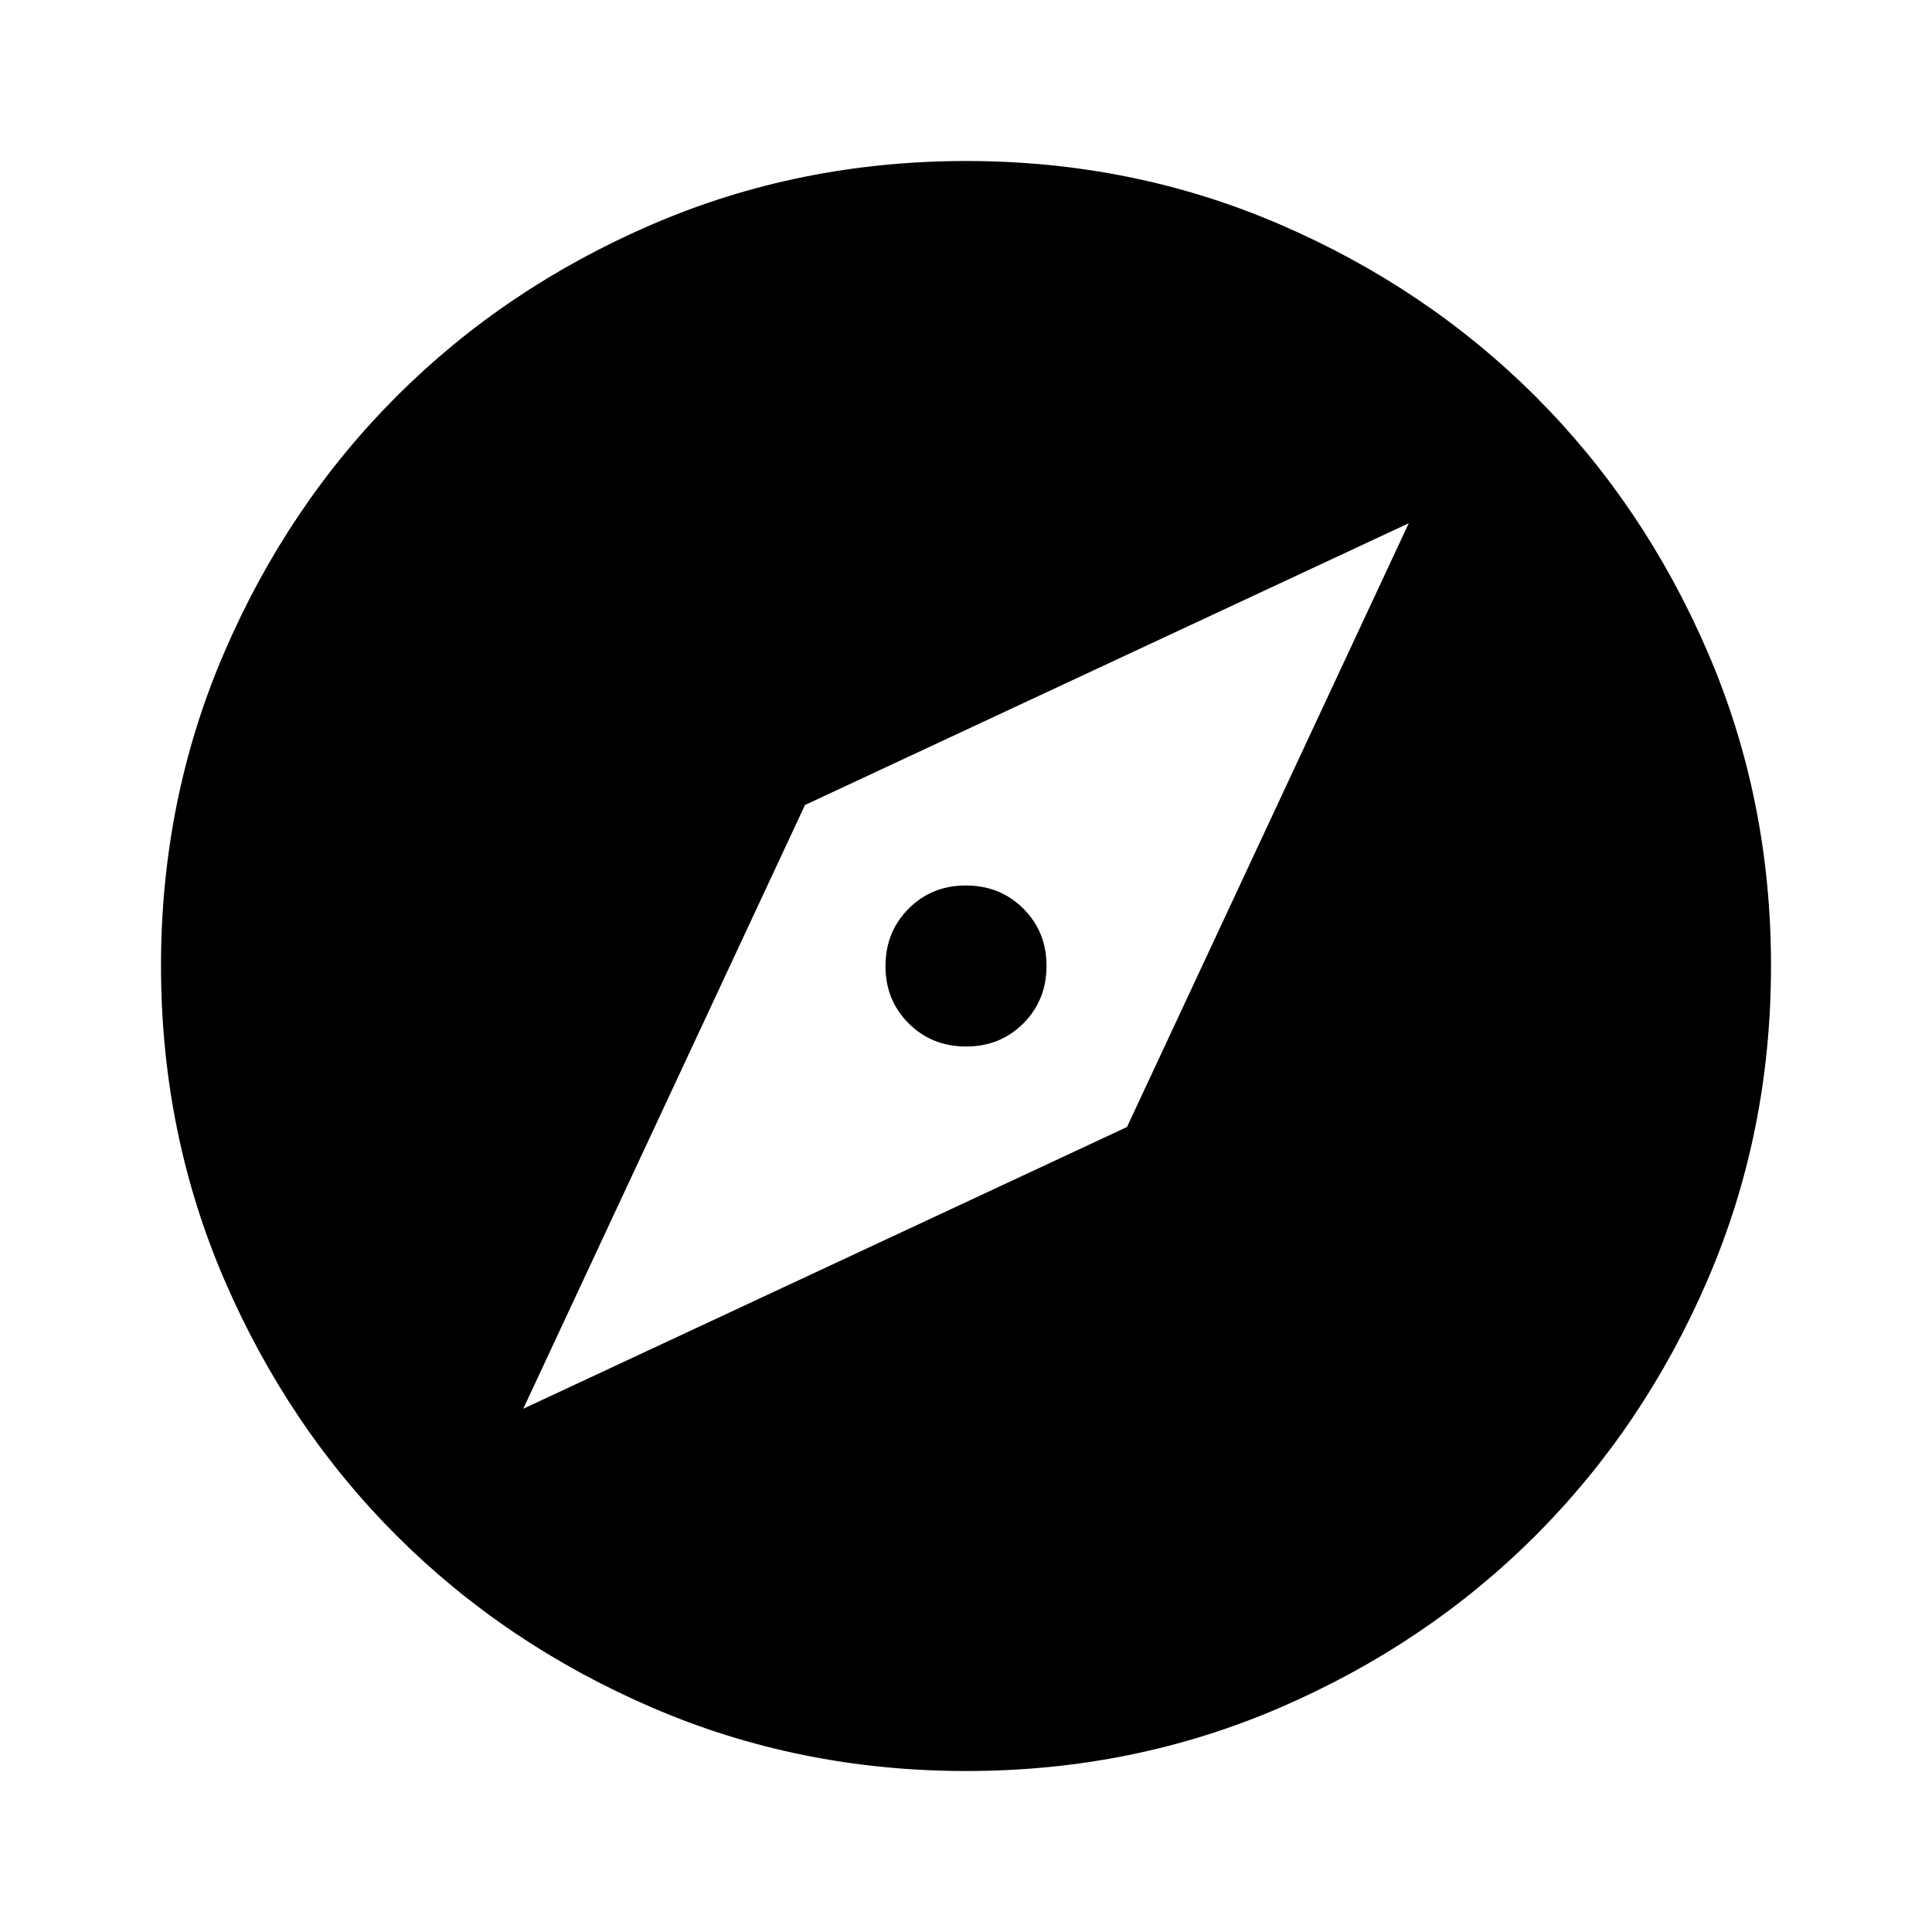
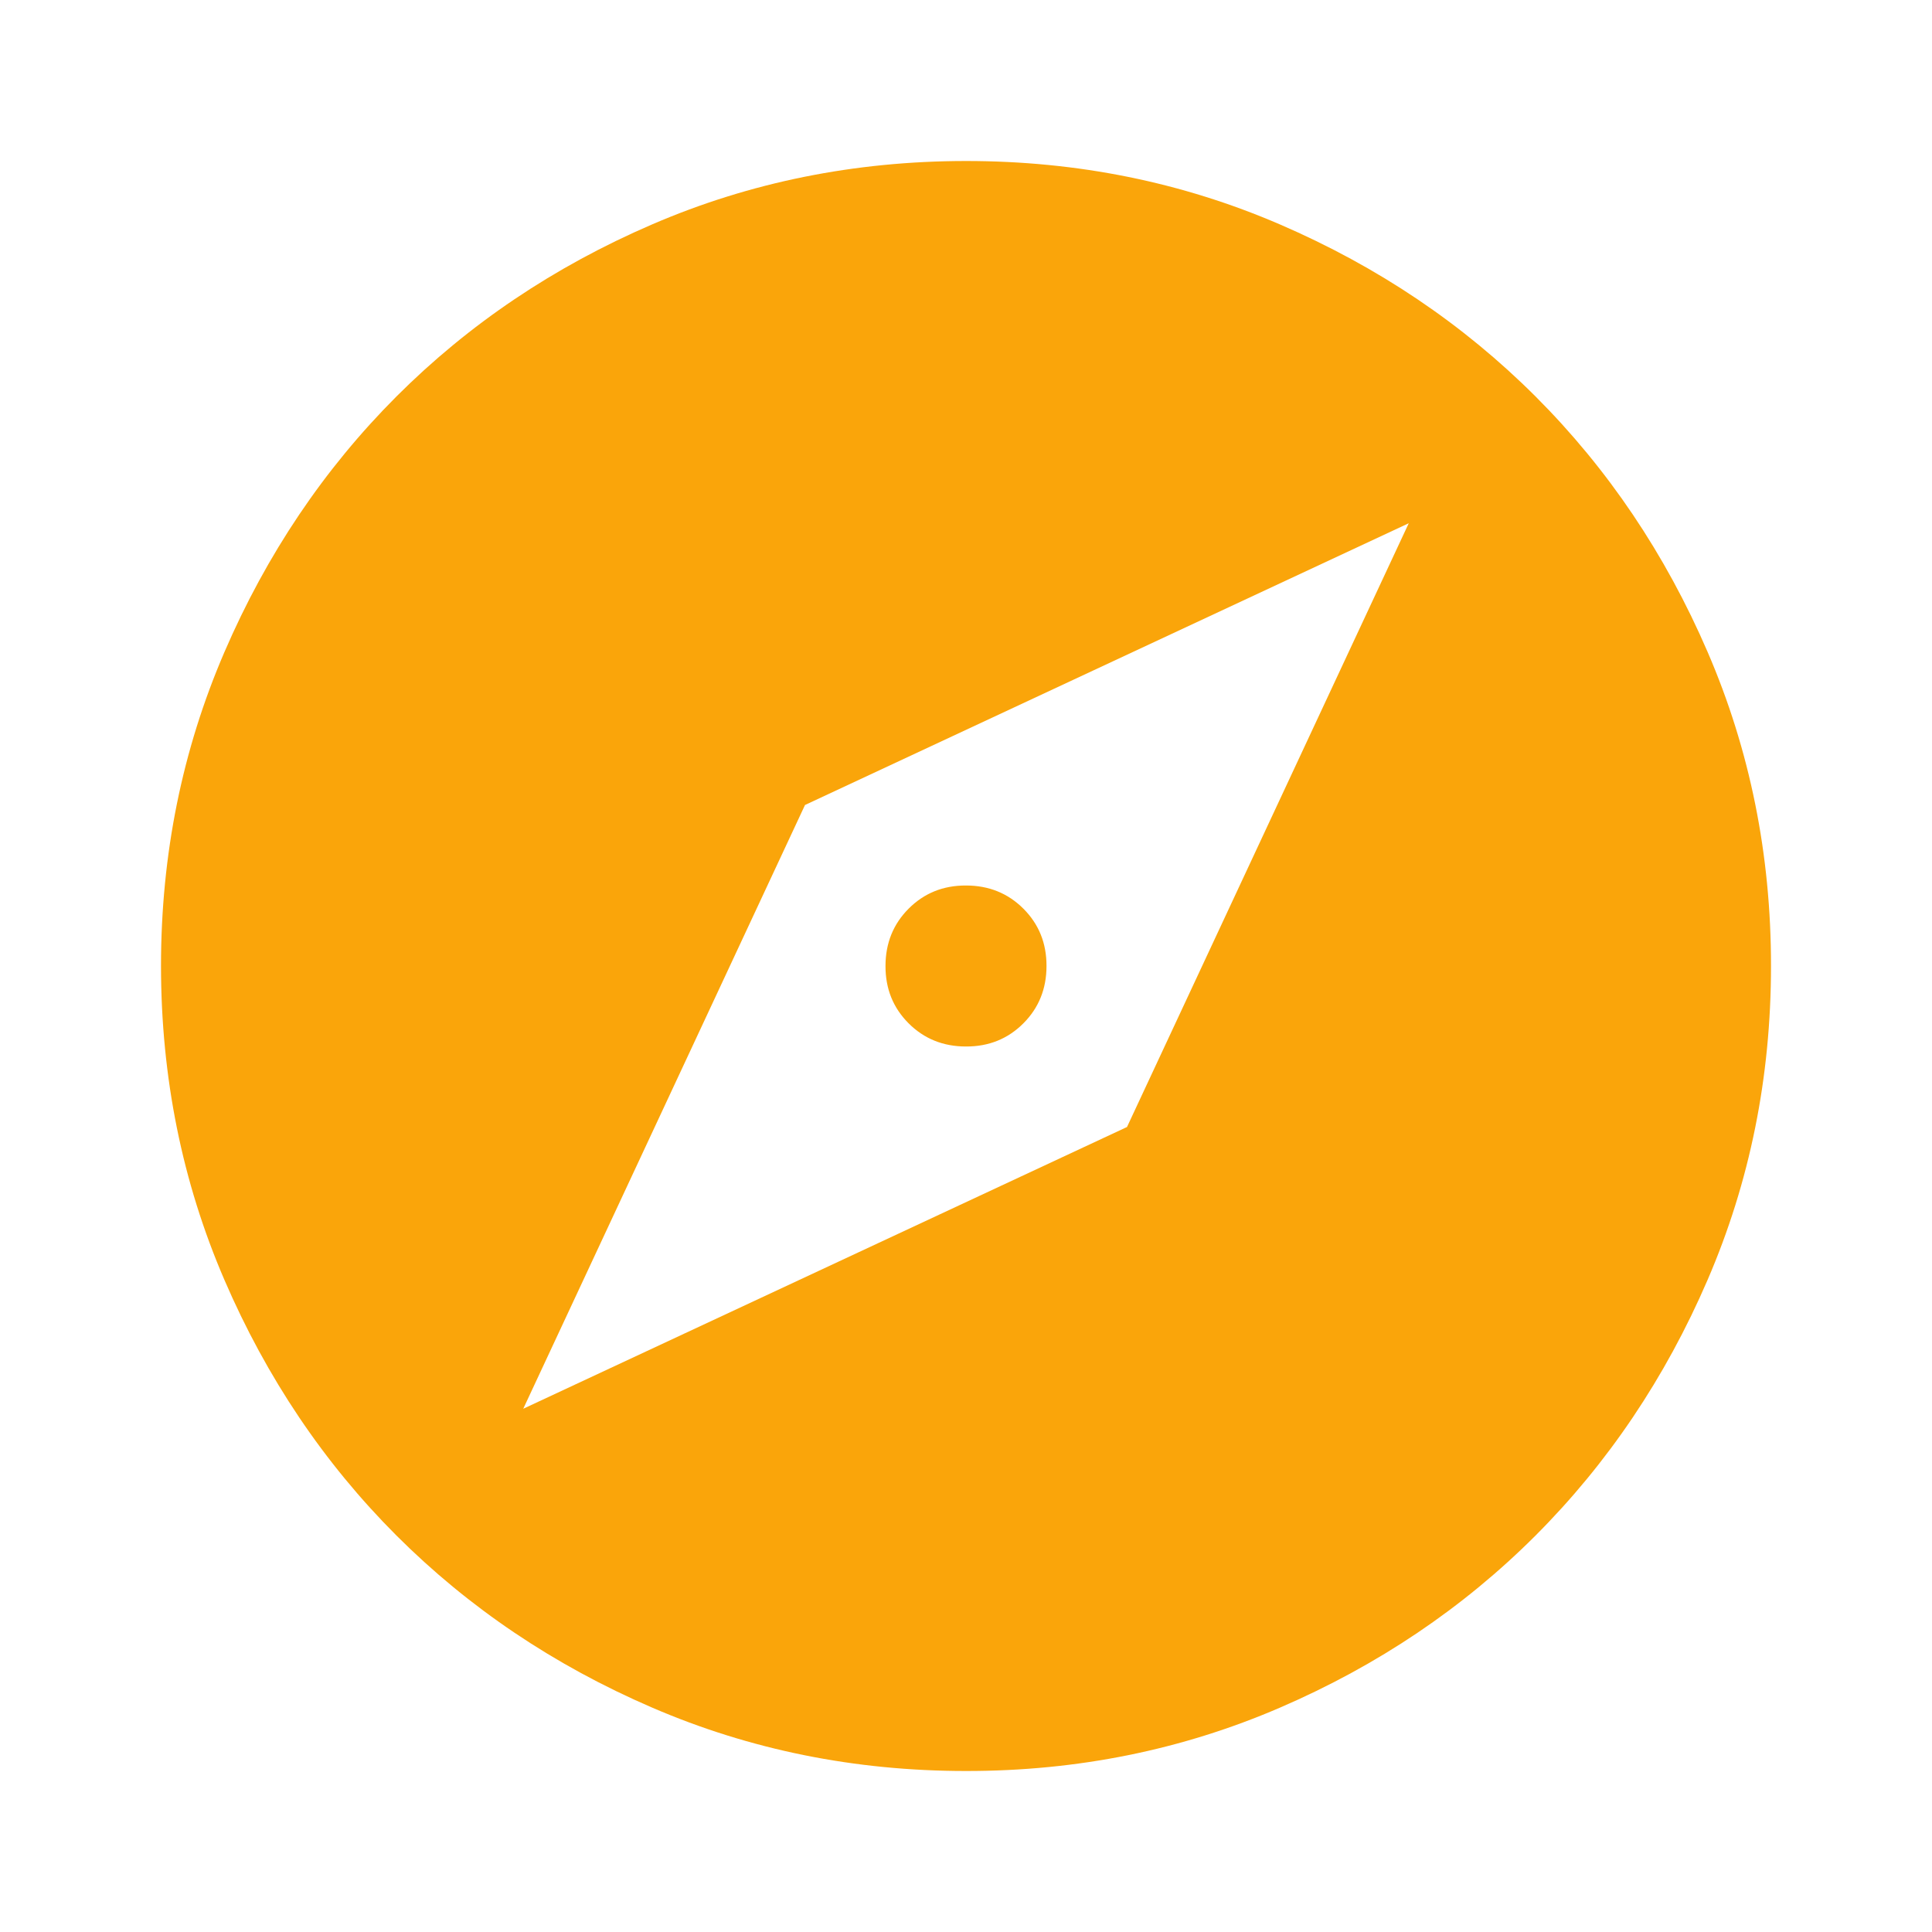
<svg xmlns="http://www.w3.org/2000/svg" width="24" height="24" viewBox="0 0 24 24" fill="none">
-   <path d="M6.5 17.5L14 14L17.5 6.5L10 10L6.5 17.5ZM12 13C11.717 13 11.479 12.904 11.287 12.712C11.095 12.52 10.999 12.283 11 12C11 11.717 11.096 11.479 11.288 11.287C11.48 11.095 11.717 10.999 12 11C12.283 11 12.521 11.096 12.713 11.288C12.905 11.48 13.001 11.717 13 12C13 12.283 12.904 12.521 12.712 12.713C12.52 12.905 12.283 13.001 12 13ZM12 22C10.617 22 9.317 21.737 8.1 21.212C6.883 20.687 5.825 19.974 4.925 19.075C4.025 18.175 3.313 17.117 2.788 15.9C2.263 14.683 2.001 13.383 2 12C2 10.617 2.263 9.317 2.788 8.1C3.313 6.883 4.026 5.825 4.925 4.925C5.825 4.025 6.883 3.313 8.1 2.788C9.317 2.263 10.617 2.001 12 2C13.383 2 14.683 2.263 15.9 2.788C17.117 3.313 18.175 4.026 19.075 4.925C19.975 5.825 20.688 6.883 21.213 8.1C21.738 9.317 22.001 10.617 22 12C22 13.383 21.737 14.683 21.212 15.9C20.687 17.117 19.974 18.175 19.075 19.075C18.175 19.975 17.117 20.688 15.9 21.213C14.683 21.738 13.383 22.001 12 22Z" fill="black" />
+   <path d="M6.5 17.5L14 14L17.5 6.5L10 10L6.5 17.5ZM12 13C11.717 13 11.479 12.904 11.287 12.712C11.095 12.52 10.999 12.283 11 12C11 11.717 11.096 11.479 11.288 11.287C11.48 11.095 11.717 10.999 12 11C12.283 11 12.521 11.096 12.713 11.288C12.905 11.48 13.001 11.717 13 12C13 12.283 12.904 12.521 12.712 12.713C12.52 12.905 12.283 13.001 12 13ZM12 22C10.617 22 9.317 21.737 8.1 21.212C6.883 20.687 5.825 19.974 4.925 19.075C4.025 18.175 3.313 17.117 2.788 15.9C2.263 14.683 2.001 13.383 2 12C2 10.617 2.263 9.317 2.788 8.1C3.313 6.883 4.026 5.825 4.925 4.925C5.825 4.025 6.883 3.313 8.1 2.788C9.317 2.263 10.617 2.001 12 2C13.383 2 14.683 2.263 15.9 2.788C17.117 3.313 18.175 4.026 19.075 4.925C19.975 5.825 20.688 6.883 21.213 8.1C21.738 9.317 22.001 10.617 22 12C22 13.383 21.737 14.683 21.212 15.9C20.687 17.117 19.974 18.175 19.075 19.075C18.175 19.975 17.117 20.688 15.9 21.213C14.683 21.738 13.383 22.001 12 22Z" fill="#FAA50A" />
</svg>
